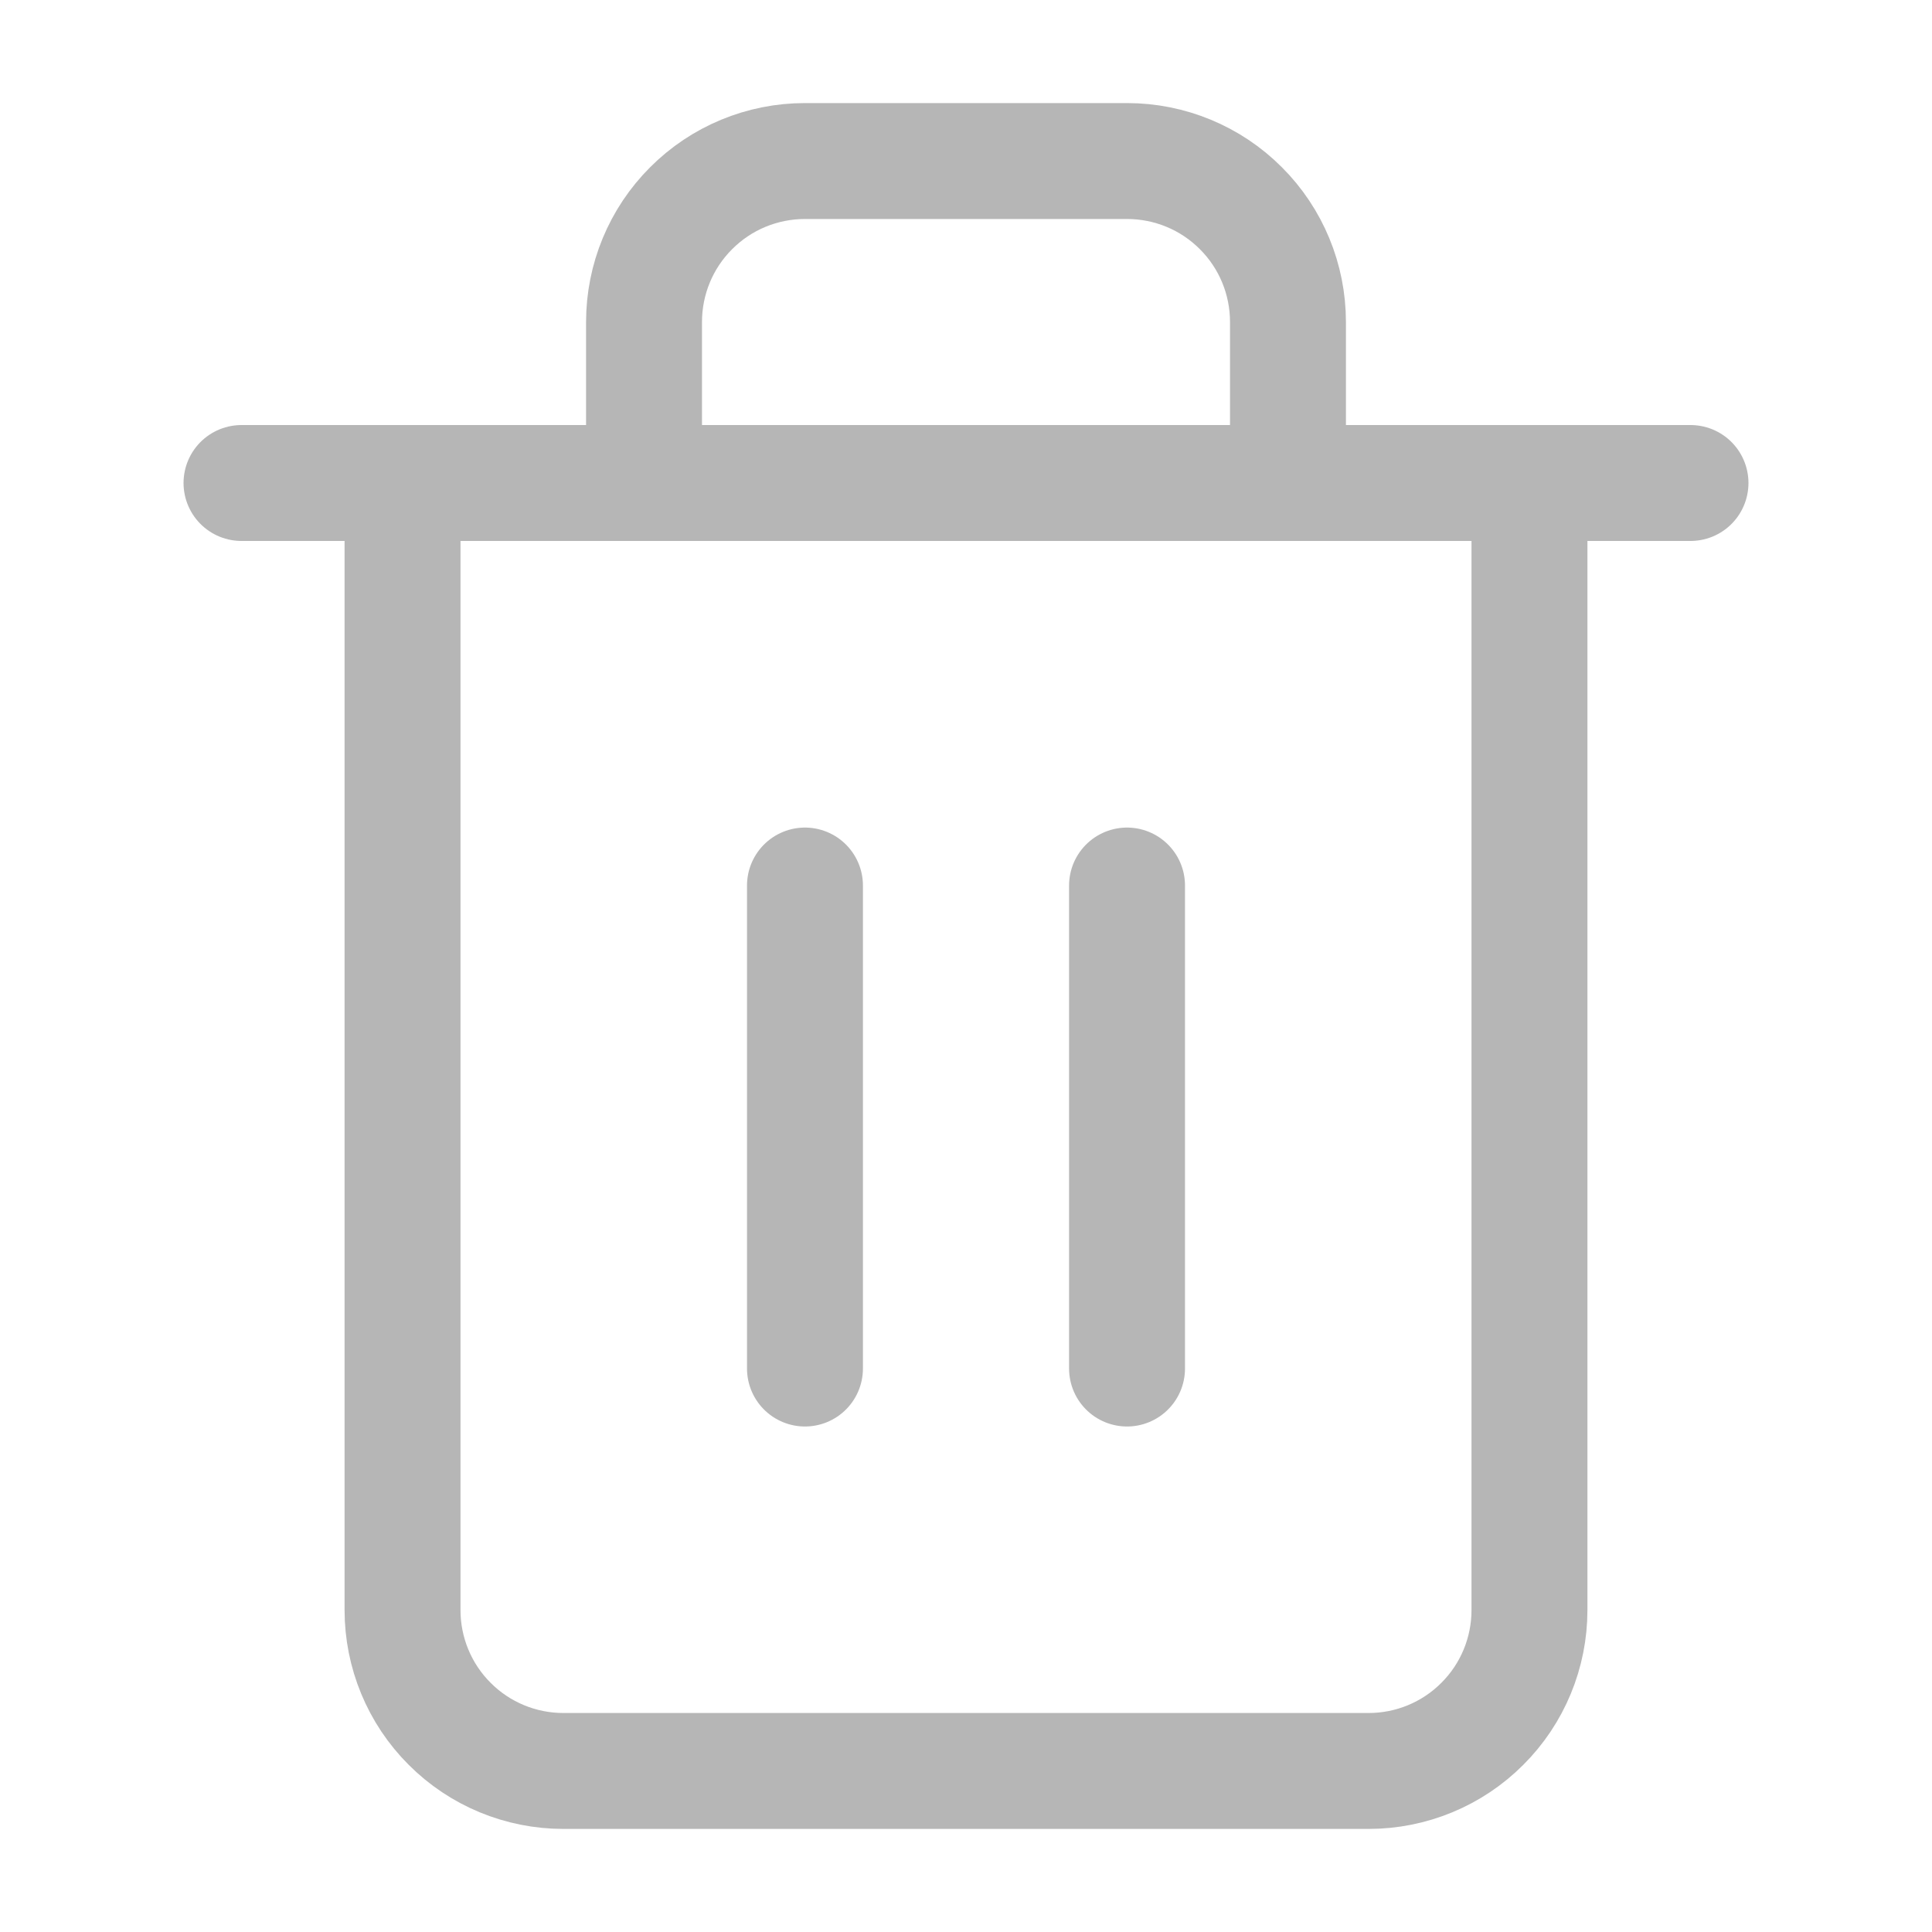
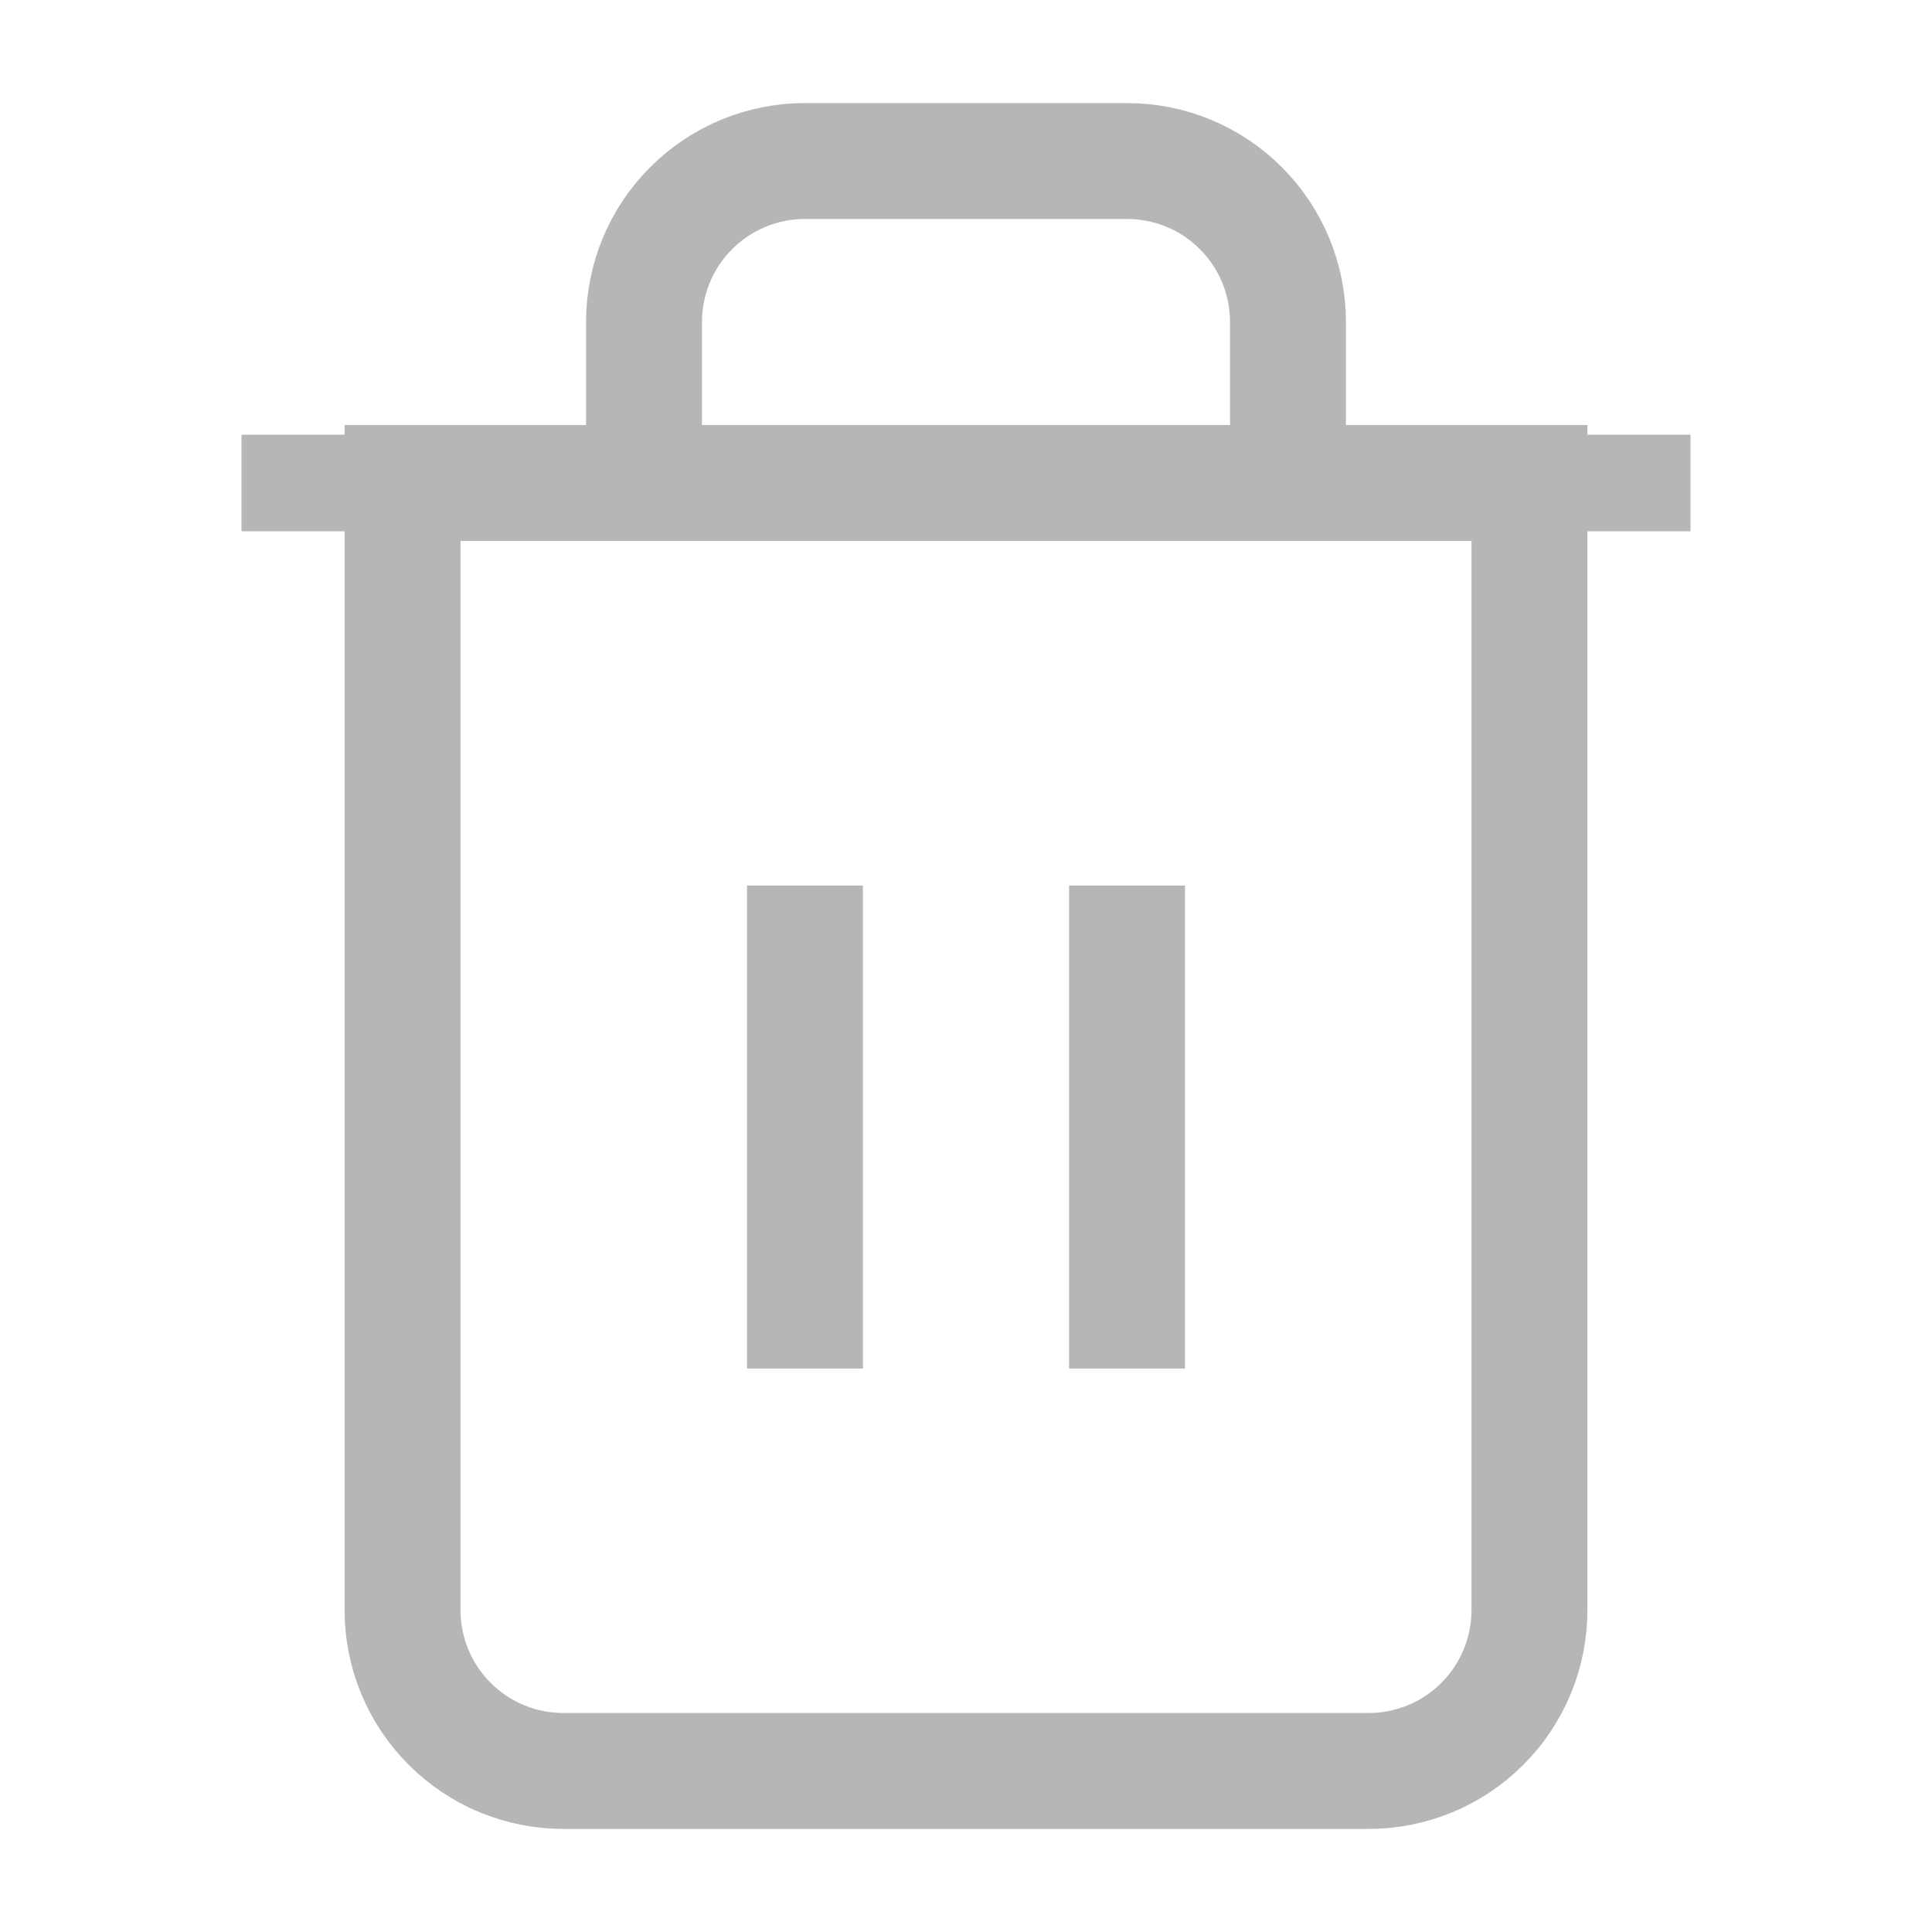
<svg xmlns="http://www.w3.org/2000/svg" width="20" height="20" viewBox="0 0 20 20" fill="none">
-   <path d="M2.5 5H4.167H17.5" stroke="#B6B6B6" stroke-width="1.2" stroke-linecap="round" stroke-linejoin="round" />
-   <path d="M6.667 5V3.333C6.667 2.891 6.842 2.467 7.155 2.155C7.467 1.842 7.891 1.667 8.333 1.667H11.667C12.109 1.667 12.533 1.842 12.845 2.155C13.158 2.467 13.333 2.891 13.333 3.333V5M15.833 5V16.667C15.833 17.109 15.658 17.533 15.345 17.845C15.033 18.158 14.609 18.333 14.167 18.333H5.833C5.391 18.333 4.967 18.158 4.655 17.845C4.342 17.533 4.167 17.109 4.167 16.667V5H15.833Z" stroke="#B6B6B6" stroke-width="1.2" stroke-linecap="round" stroke-linejoin="round" />
-   <path d="M8.333 9.167V14.167" stroke="#B6B6B6" stroke-width="1.2" stroke-linecap="round" stroke-linejoin="round" />
-   <path d="M11.667 9.167V14.167" stroke="#B6B6B6" stroke-width="1.2" stroke-linecap="round" stroke-linejoin="round" />
+   <path d="M2.5 5H4.167H17.5" stroke="#B6B6B6" strokeWidth="1.2" strokeLinecap="round" strokeLinejoin="round" />
+   <path d="M6.667 5V3.333C6.667 2.891 6.842 2.467 7.155 2.155C7.467 1.842 7.891 1.667 8.333 1.667H11.667C12.109 1.667 12.533 1.842 12.845 2.155C13.158 2.467 13.333 2.891 13.333 3.333V5M15.833 5V16.667C15.833 17.109 15.658 17.533 15.345 17.845C15.033 18.158 14.609 18.333 14.167 18.333H5.833C5.391 18.333 4.967 18.158 4.655 17.845C4.342 17.533 4.167 17.109 4.167 16.667V5H15.833Z" stroke="#B6B6B6" stroke-width="1.2" strokeLinecap="round" strokeLinejoin="round" />
+   <path d="M8.333 9.167V14.167" stroke="#B6B6B6" stroke-width="1.2" strokeLinecap="round" strokeLinejoin="round" />
+   <path d="M11.667 9.167V14.167" stroke="#B6B6B6" stroke-width="1.2" strokeLinecap="round" strokeLinejoin="round" />
</svg>
